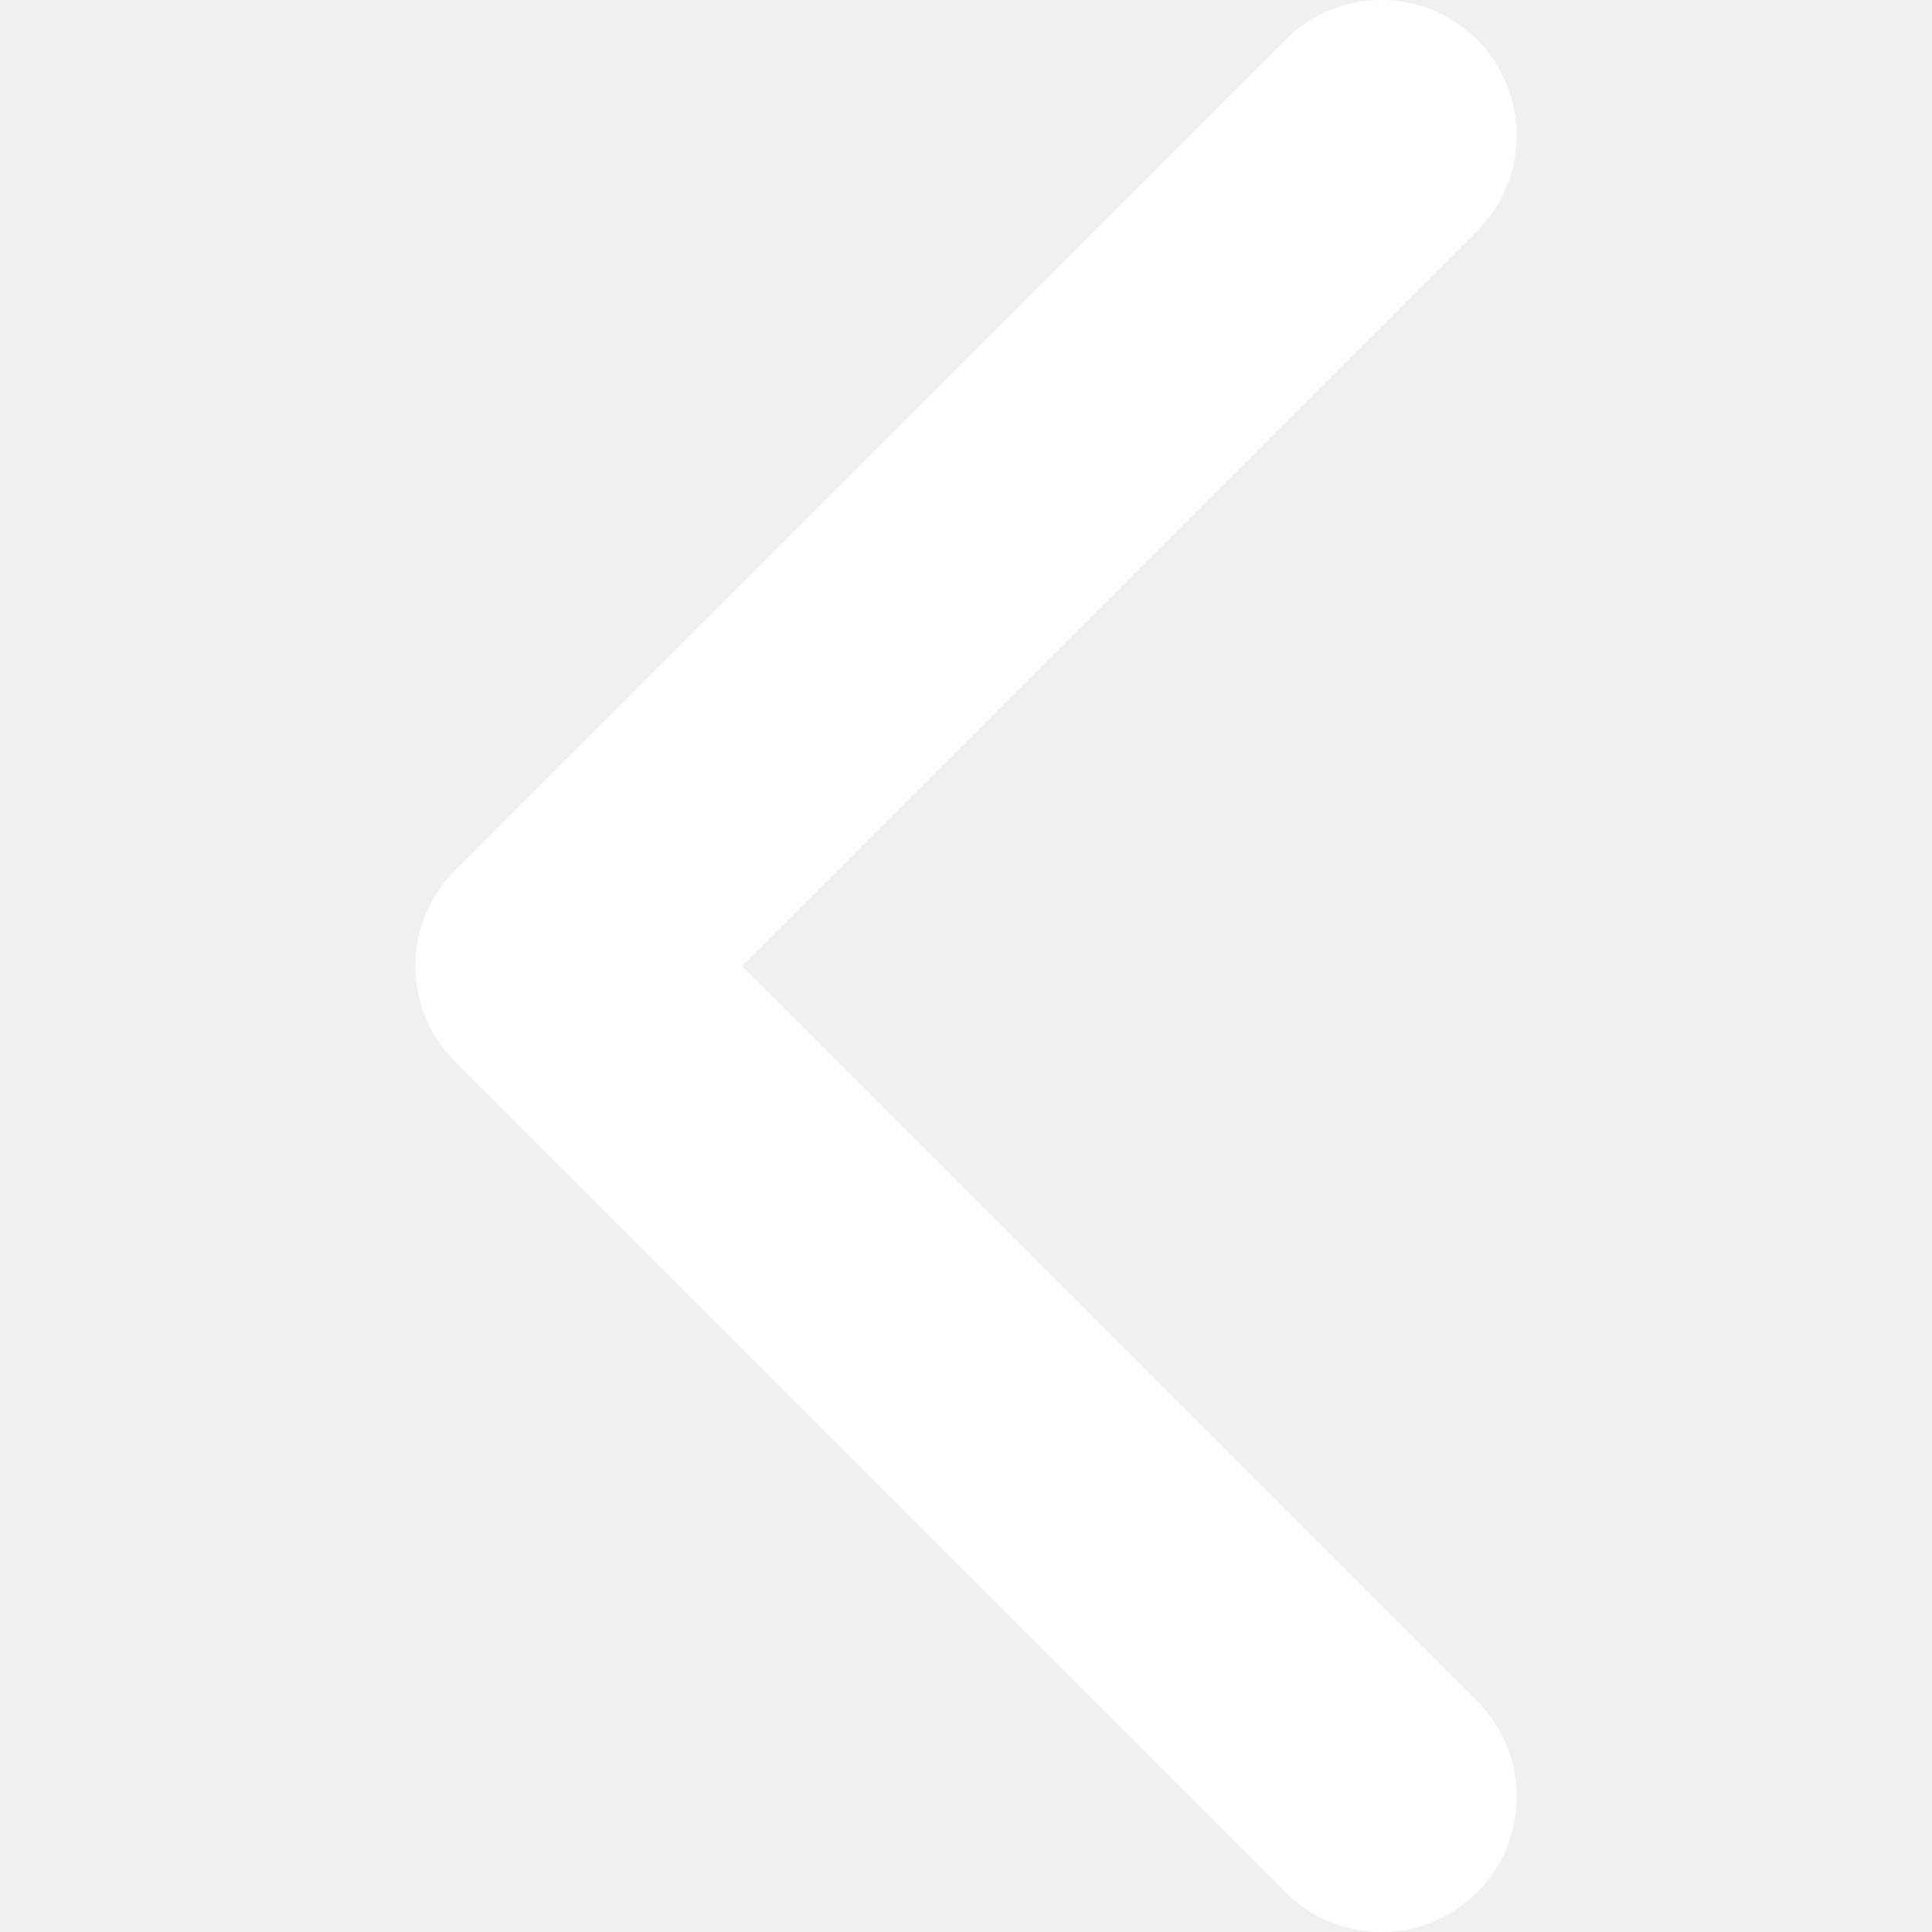
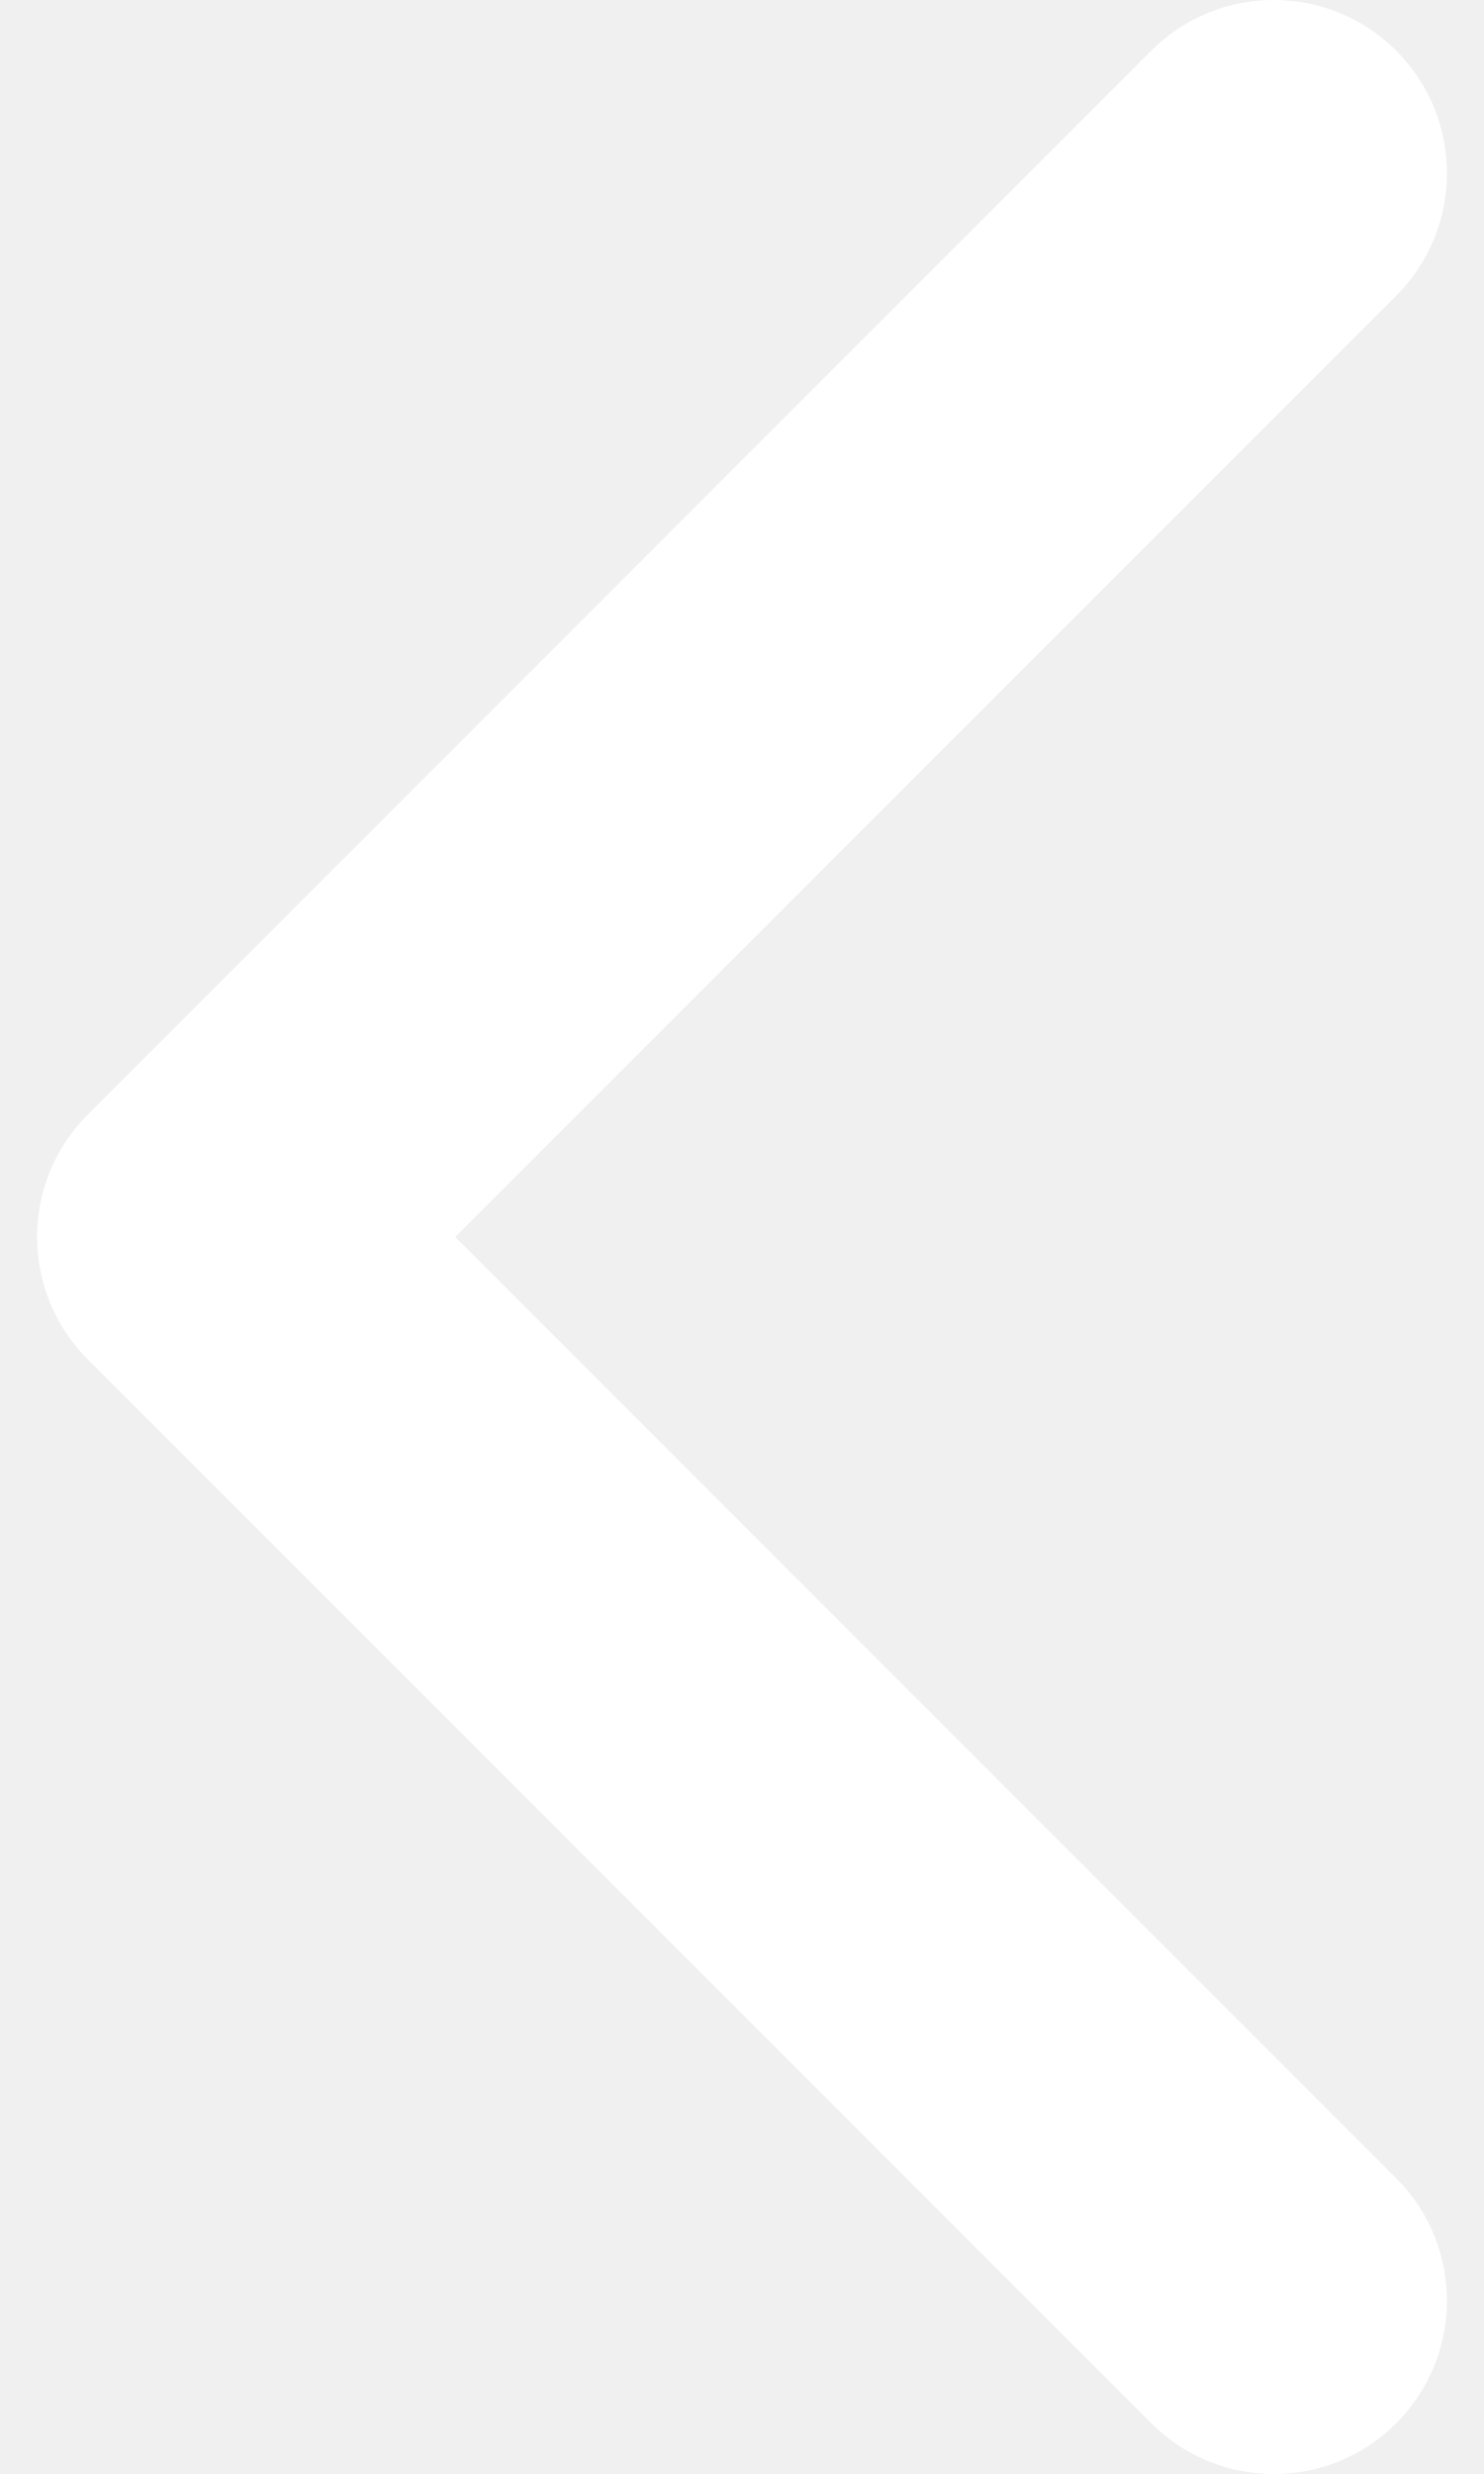
- <svg xmlns="http://www.w3.org/2000/svg" width="20" height="20" viewBox="0 0 20 20" fill="none">
-   <g clip-path="url(#clip0_1_1338)">
-     <path d="M4.71 10.99L13.31 19.59C13.857 20.137 14.744 20.137 15.29 19.59C15.837 19.043 15.837 18.156 15.29 17.609L7.681 10L15.29 2.391C15.837 1.844 15.837 0.957 15.29 0.41C14.743 -0.137 13.857 -0.137 13.309 0.41L4.71 9.01C4.436 9.283 4.3 9.642 4.3 10C4.3 10.358 4.437 10.717 4.71 10.99Z" fill="white" />
-   </g>
-   <defs>
-     <clipPath id="clip0_1_1338">
-       <rect width="20" height="20" fill="white" />
-     </clipPath>
-   </defs>
+ <svg xmlns="http://www.w3.org/2000/svg" width="12" height="20" viewBox="0 0 12 20" fill="none">
+   <path d="M0.71 10.99L9.31 19.59C9.857 20.137 10.744 20.137 11.29 19.59C11.837 19.043 11.837 18.156 11.29 17.609L3.681 10L11.29 2.391C11.837 1.844 11.837 0.957 11.29 0.41C10.743 -0.137 9.856 -0.137 9.309 0.41L0.71 9.01C0.436 9.283 0.3 9.642 0.3 10C0.3 10.358 0.437 10.717 0.71 10.99Z" fill="white" />
</svg>
